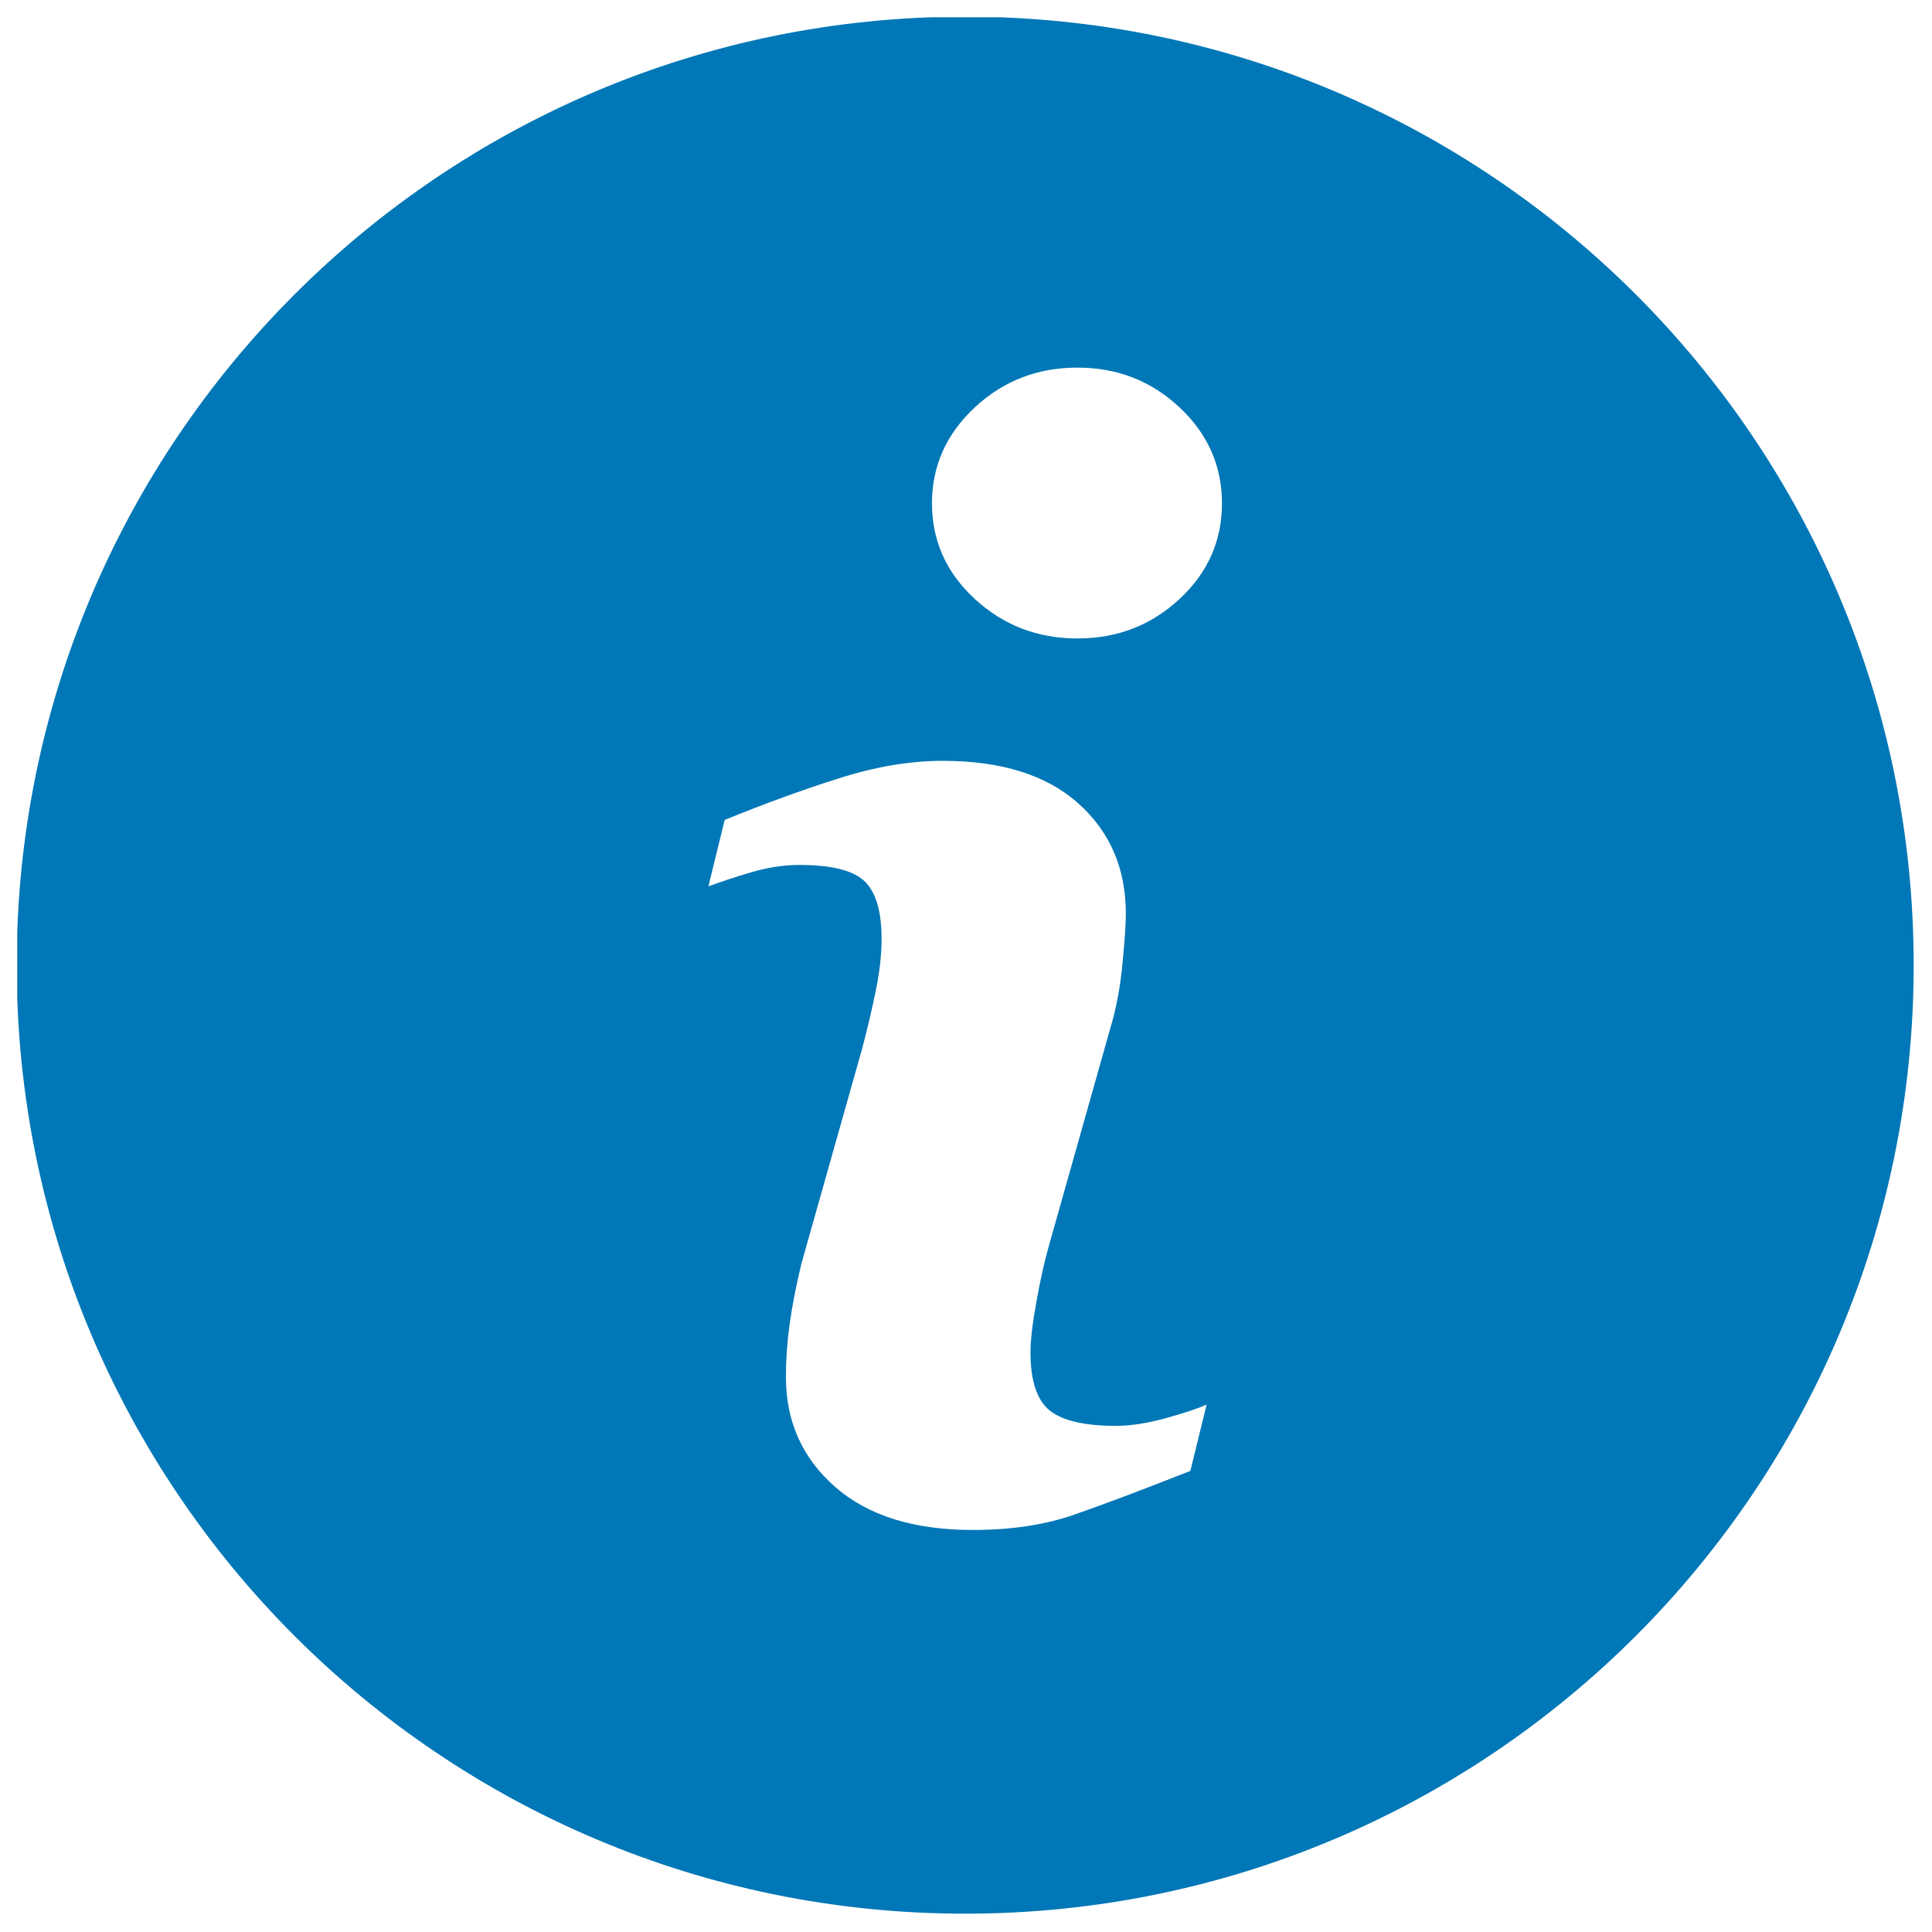
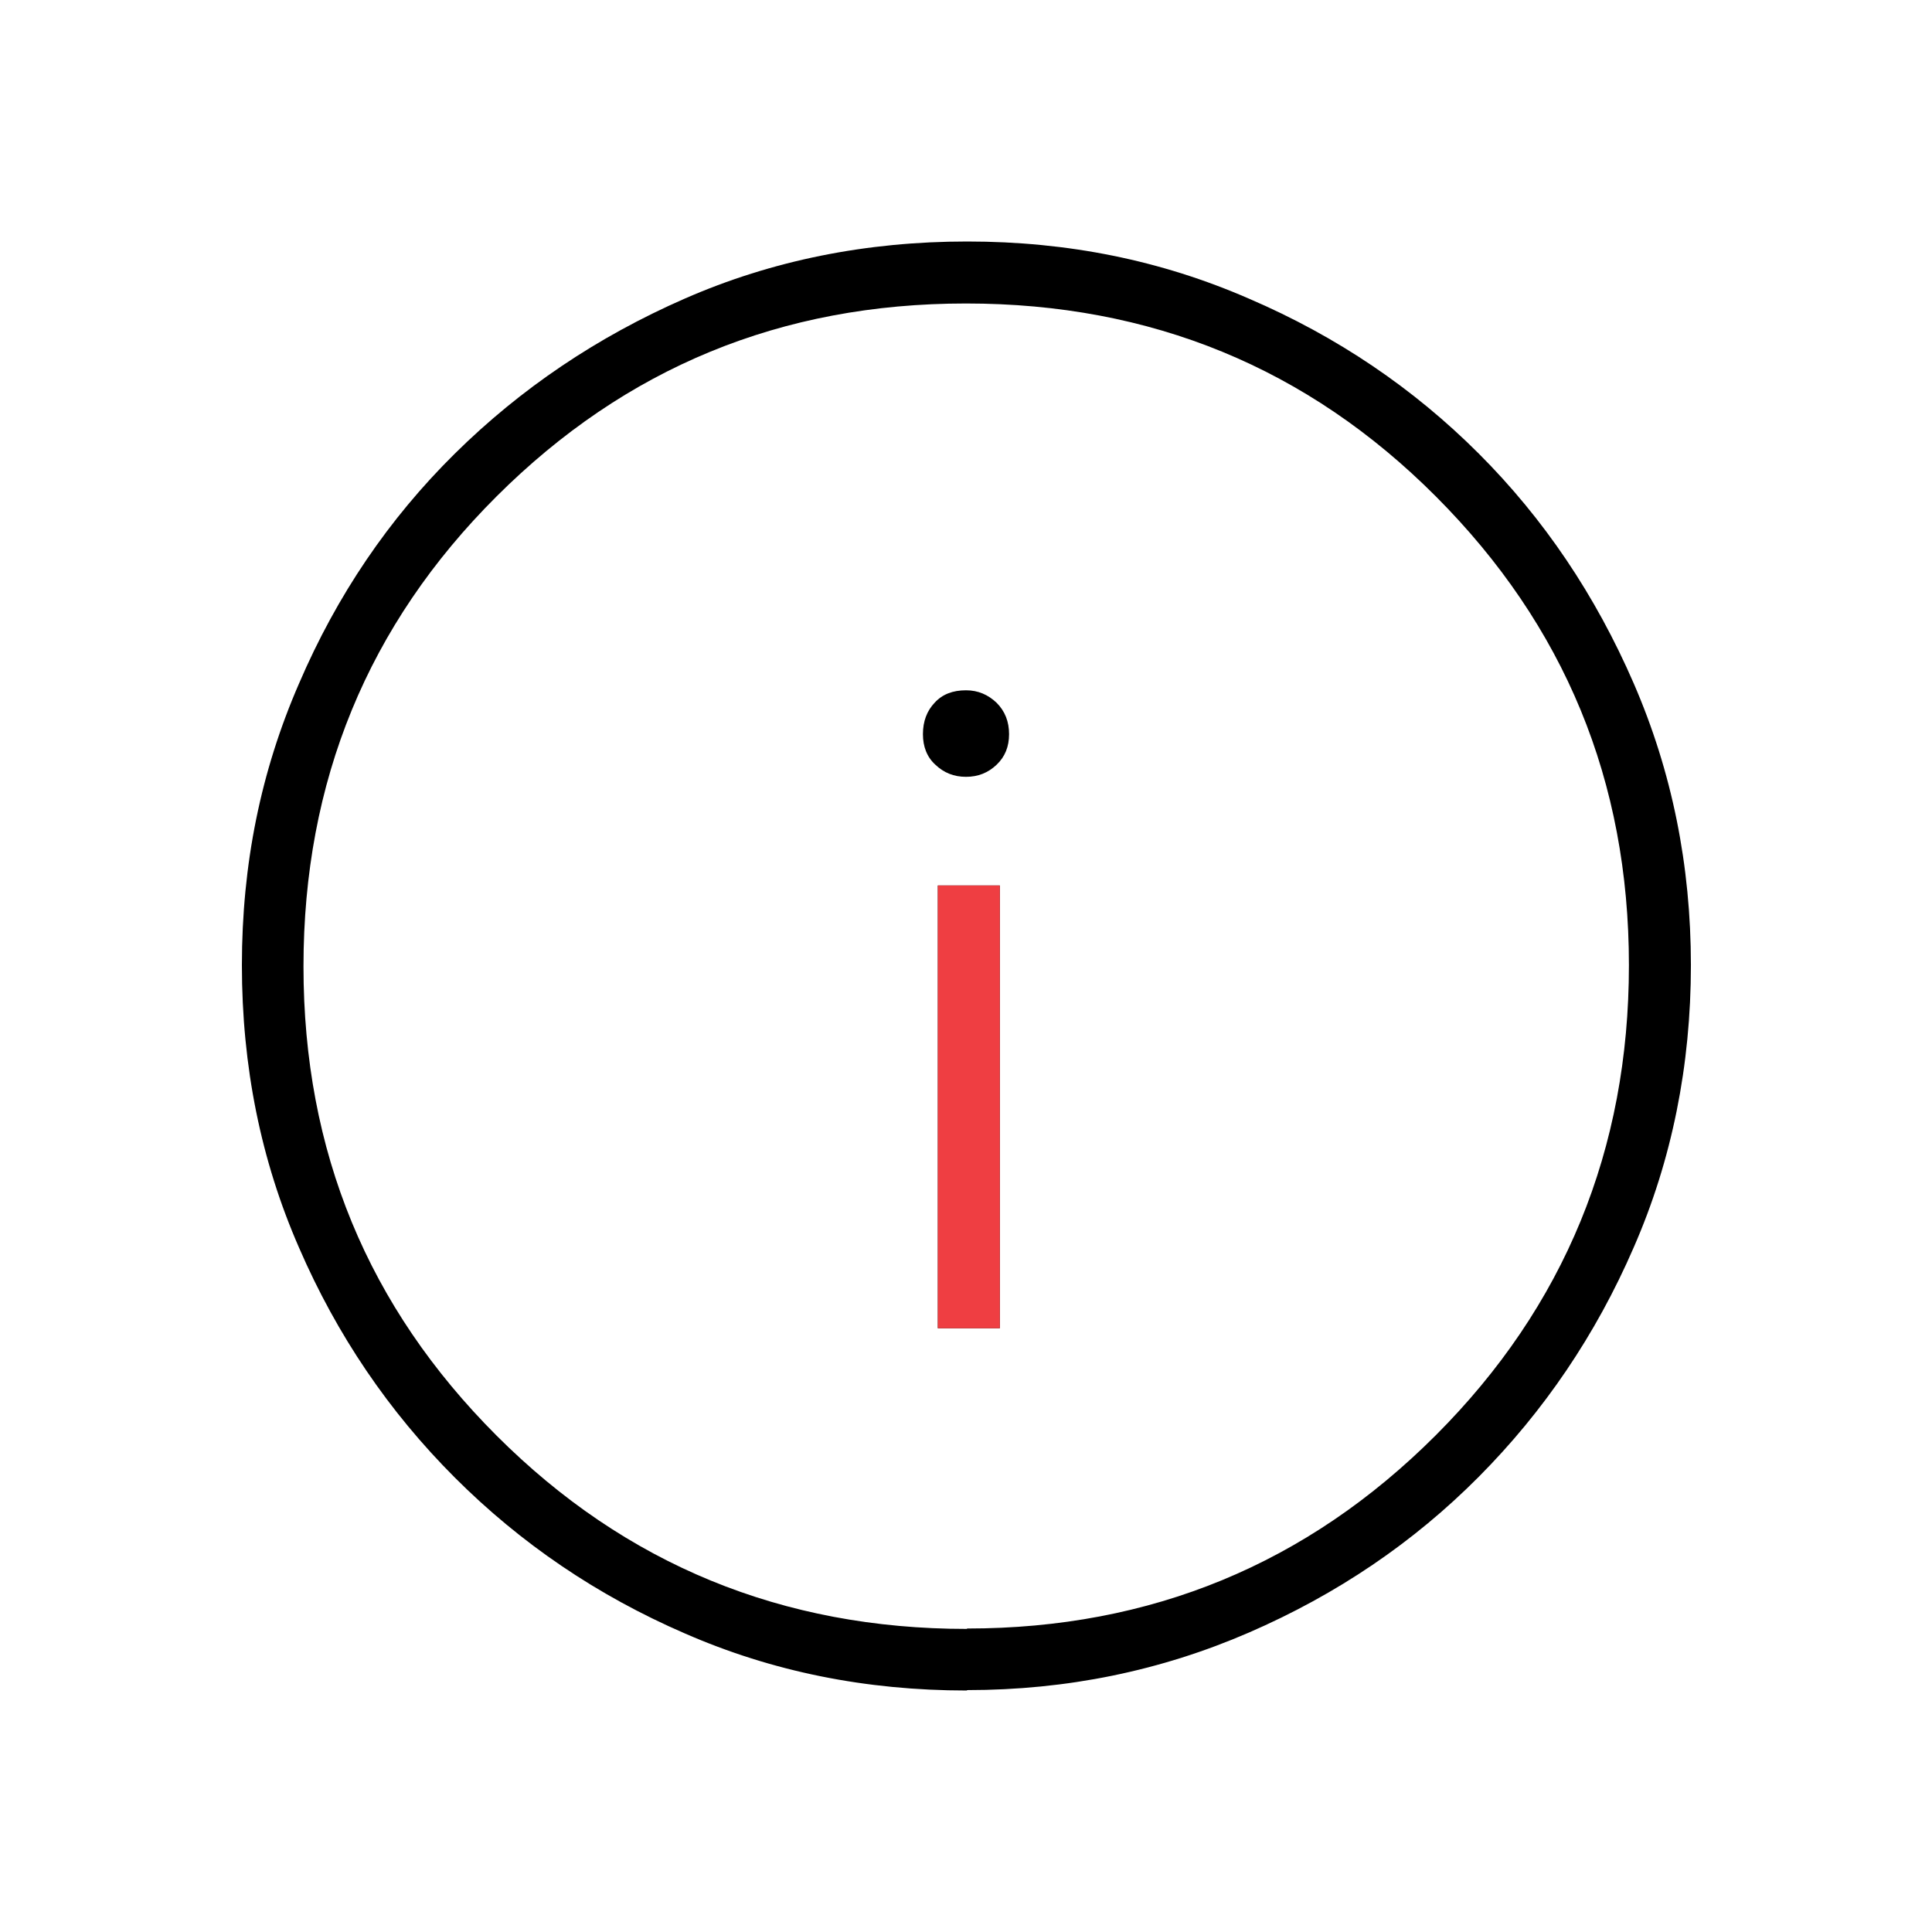
- <svg xmlns="http://www.w3.org/2000/svg" width="280" zoomAndPan="magnify" viewBox="0 0 210 210" height="280" preserveAspectRatio="xMidYMid meet" version="1.0">
+ <svg xmlns="http://www.w3.org/2000/svg" id="a" viewBox="0 0 48 48">
  <defs>
-     <clipPath id="bf46e2f076">
-       <path d="M 1.875 1.875 L 208.125 1.875 L 208.125 208.125 L 1.875 208.125 Z M 1.875 1.875 " clip-rule="nonzero" />
-     </clipPath>
+     <style>.c{fill:#ef3e42;}</style>
  </defs>
-   <g clip-path="url(#bf46e2f076)">
-     <path fill="#0077b6" d="M 104.91 1.812 C 47.973 1.812 1.812 47.973 1.812 104.91 C 1.812 161.852 47.973 208.008 104.91 208.008 C 161.852 208.008 208.008 161.852 208.008 104.91 C 208.008 47.973 161.852 1.812 104.91 1.812 Z M 129.387 159.883 C 124.09 161.973 119.859 163.562 116.711 164.656 C 113.555 165.754 109.895 166.301 105.715 166.301 C 99.305 166.301 94.32 164.73 90.762 161.609 C 87.207 158.48 85.426 154.512 85.426 149.695 C 85.426 147.828 85.555 145.914 85.824 143.961 C 86.094 142.004 86.523 139.801 87.113 137.34 L 93.73 113.914 C 94.32 111.668 94.82 109.543 95.223 107.535 C 95.629 105.535 95.824 103.699 95.824 102.043 C 95.824 99.055 95.203 96.961 93.973 95.785 C 92.738 94.609 90.387 94.016 86.891 94.016 C 85.18 94.016 83.422 94.289 81.629 94.82 C 79.828 95.352 78.289 95.867 77 96.344 L 78.77 89.121 C 83.105 87.355 87.25 85.844 91.215 84.59 C 95.176 83.332 98.922 82.699 102.469 82.699 C 108.832 82.699 113.746 84.238 117.199 87.316 C 120.648 90.398 122.375 94.391 122.375 99.312 C 122.375 100.328 122.262 102.121 122.016 104.688 C 121.777 107.254 121.336 109.609 120.691 111.75 L 114.102 135.082 C 113.559 136.957 113.074 139.102 112.652 141.512 C 112.215 143.906 112.008 145.734 112.008 146.965 C 112.008 150.062 112.699 152.176 114.082 153.301 C 115.477 154.426 117.883 154.984 121.293 154.984 C 122.895 154.984 124.719 154.703 126.746 154.141 C 128.77 153.582 130.242 153.09 131.156 152.664 Z M 128.215 65.102 C 125.141 67.965 121.441 69.398 117.113 69.398 C 112.77 69.398 109.059 67.965 105.953 65.102 C 102.852 62.246 101.301 58.773 101.301 54.711 C 101.301 50.652 102.852 47.176 105.953 44.285 C 109.055 41.398 112.77 39.957 117.113 39.957 C 121.441 39.957 125.141 41.402 128.215 44.285 C 131.293 47.176 132.824 50.652 132.824 54.711 C 132.824 58.773 131.293 62.246 128.215 65.102 Z M 128.215 65.102 " fill-opacity="1" fill-rule="nonzero" />
+   <g id="b">
+     <path d="M23.3,33h1.54v-11h-1.54v11ZM24,19.3c.3,0,.55-.1.76-.3.21-.2.31-.45.31-.76s-.1-.57-.31-.78c-.21-.2-.46-.31-.76-.31-.33,0-.59.1-.78.31-.19.2-.29.46-.29.78,0,.31.1.57.31.76.21.2.46.3.76.3ZM24.02,42c-2.51,0-4.84-.47-7.01-1.42-2.17-.94-4.07-2.23-5.71-3.87-1.64-1.64-2.93-3.54-3.87-5.71-.95-2.17-1.42-4.51-1.42-7.02s.47-4.82,1.42-7c.94-2.19,2.23-4.09,3.87-5.71,1.64-1.62,3.54-2.9,5.71-3.85,2.17-.95,4.51-1.42,7.02-1.42s4.82.47,7,1.42c2.19.94,4.09,2.23,5.71,3.85,1.62,1.62,2.9,3.52,3.85,5.71.95,2.19,1.42,4.52,1.42,7s-.47,4.84-1.42,7.01c-.94,2.17-2.23,4.07-3.85,5.7-1.62,1.63-3.52,2.92-5.71,3.87-2.19.95-4.52,1.43-7,1.43ZM24.03,40.46c4.56,0,8.44-1.6,11.64-4.8,3.2-3.2,4.8-7.1,4.8-11.68s-1.6-8.44-4.79-11.64c-3.19-3.2-7.08-4.8-11.68-4.8s-8.46,1.6-11.66,4.79c-3.2,3.19-4.8,7.08-4.8,11.68s1.6,8.46,4.8,11.66c3.2,3.2,7.1,4.8,11.68,4.8Z" />
+     <rect class="c" x="23.3" y="22" width="1.54" height="11" />
  </g>
</svg>
